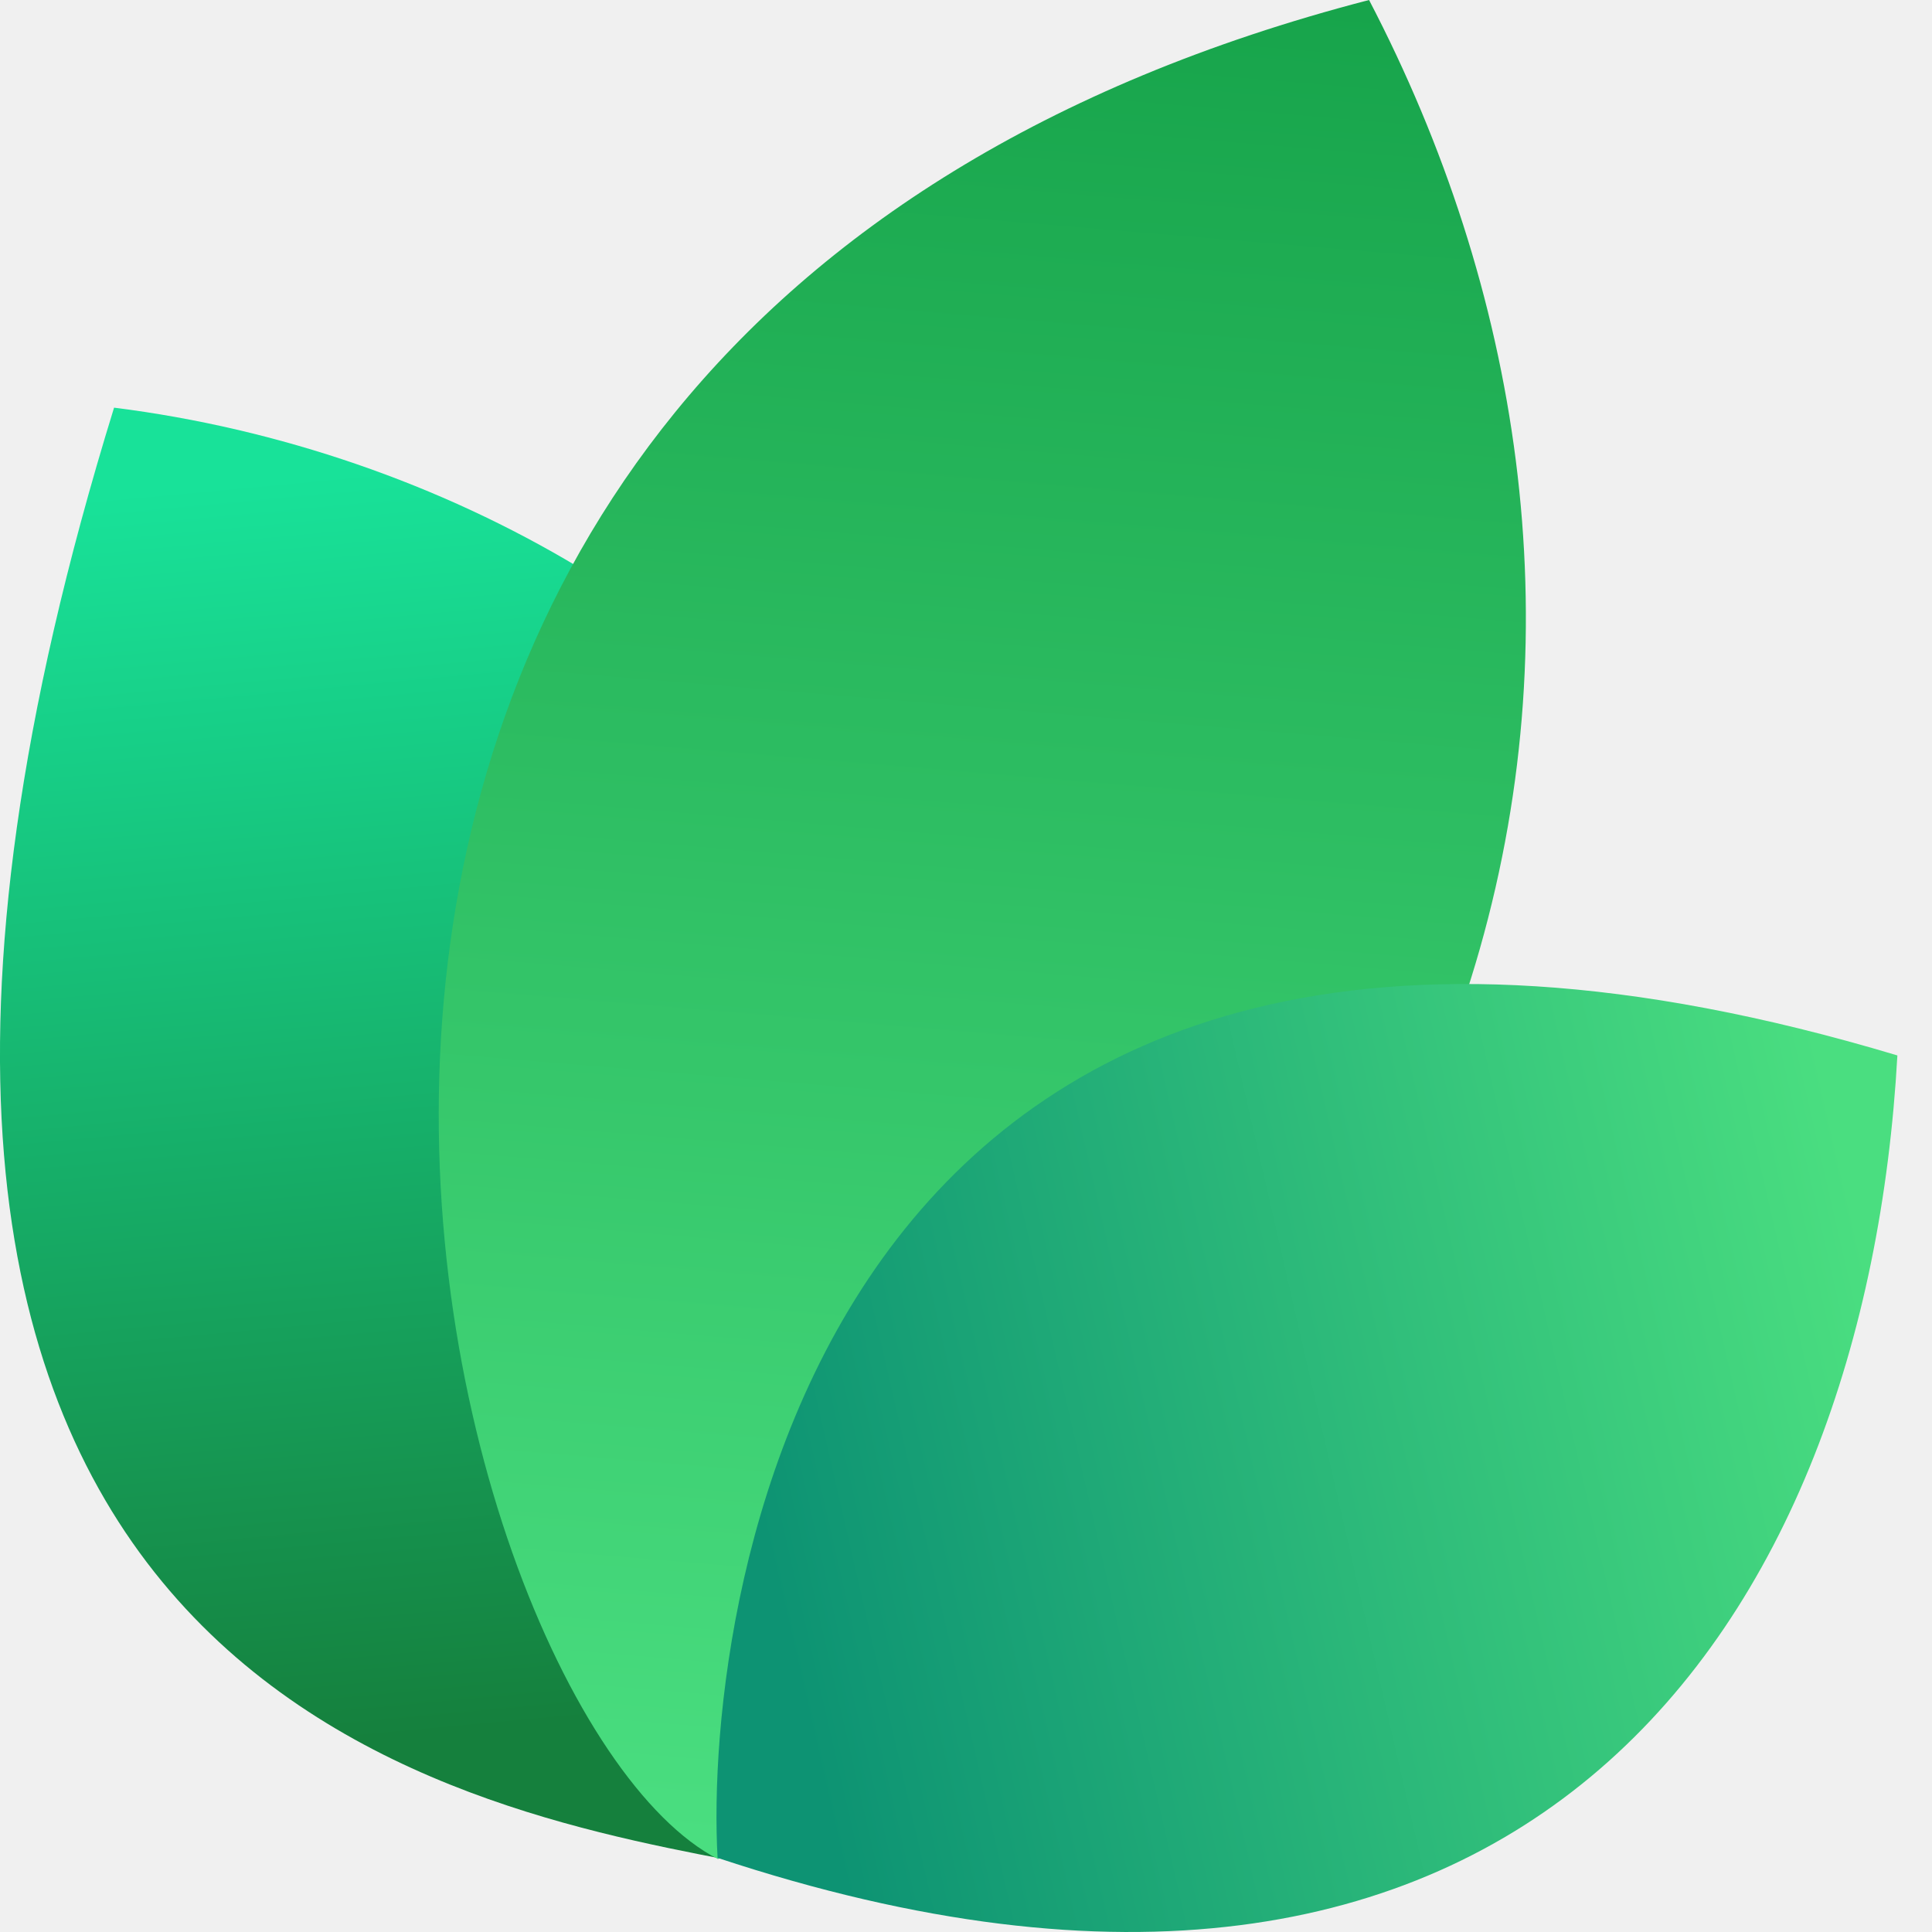
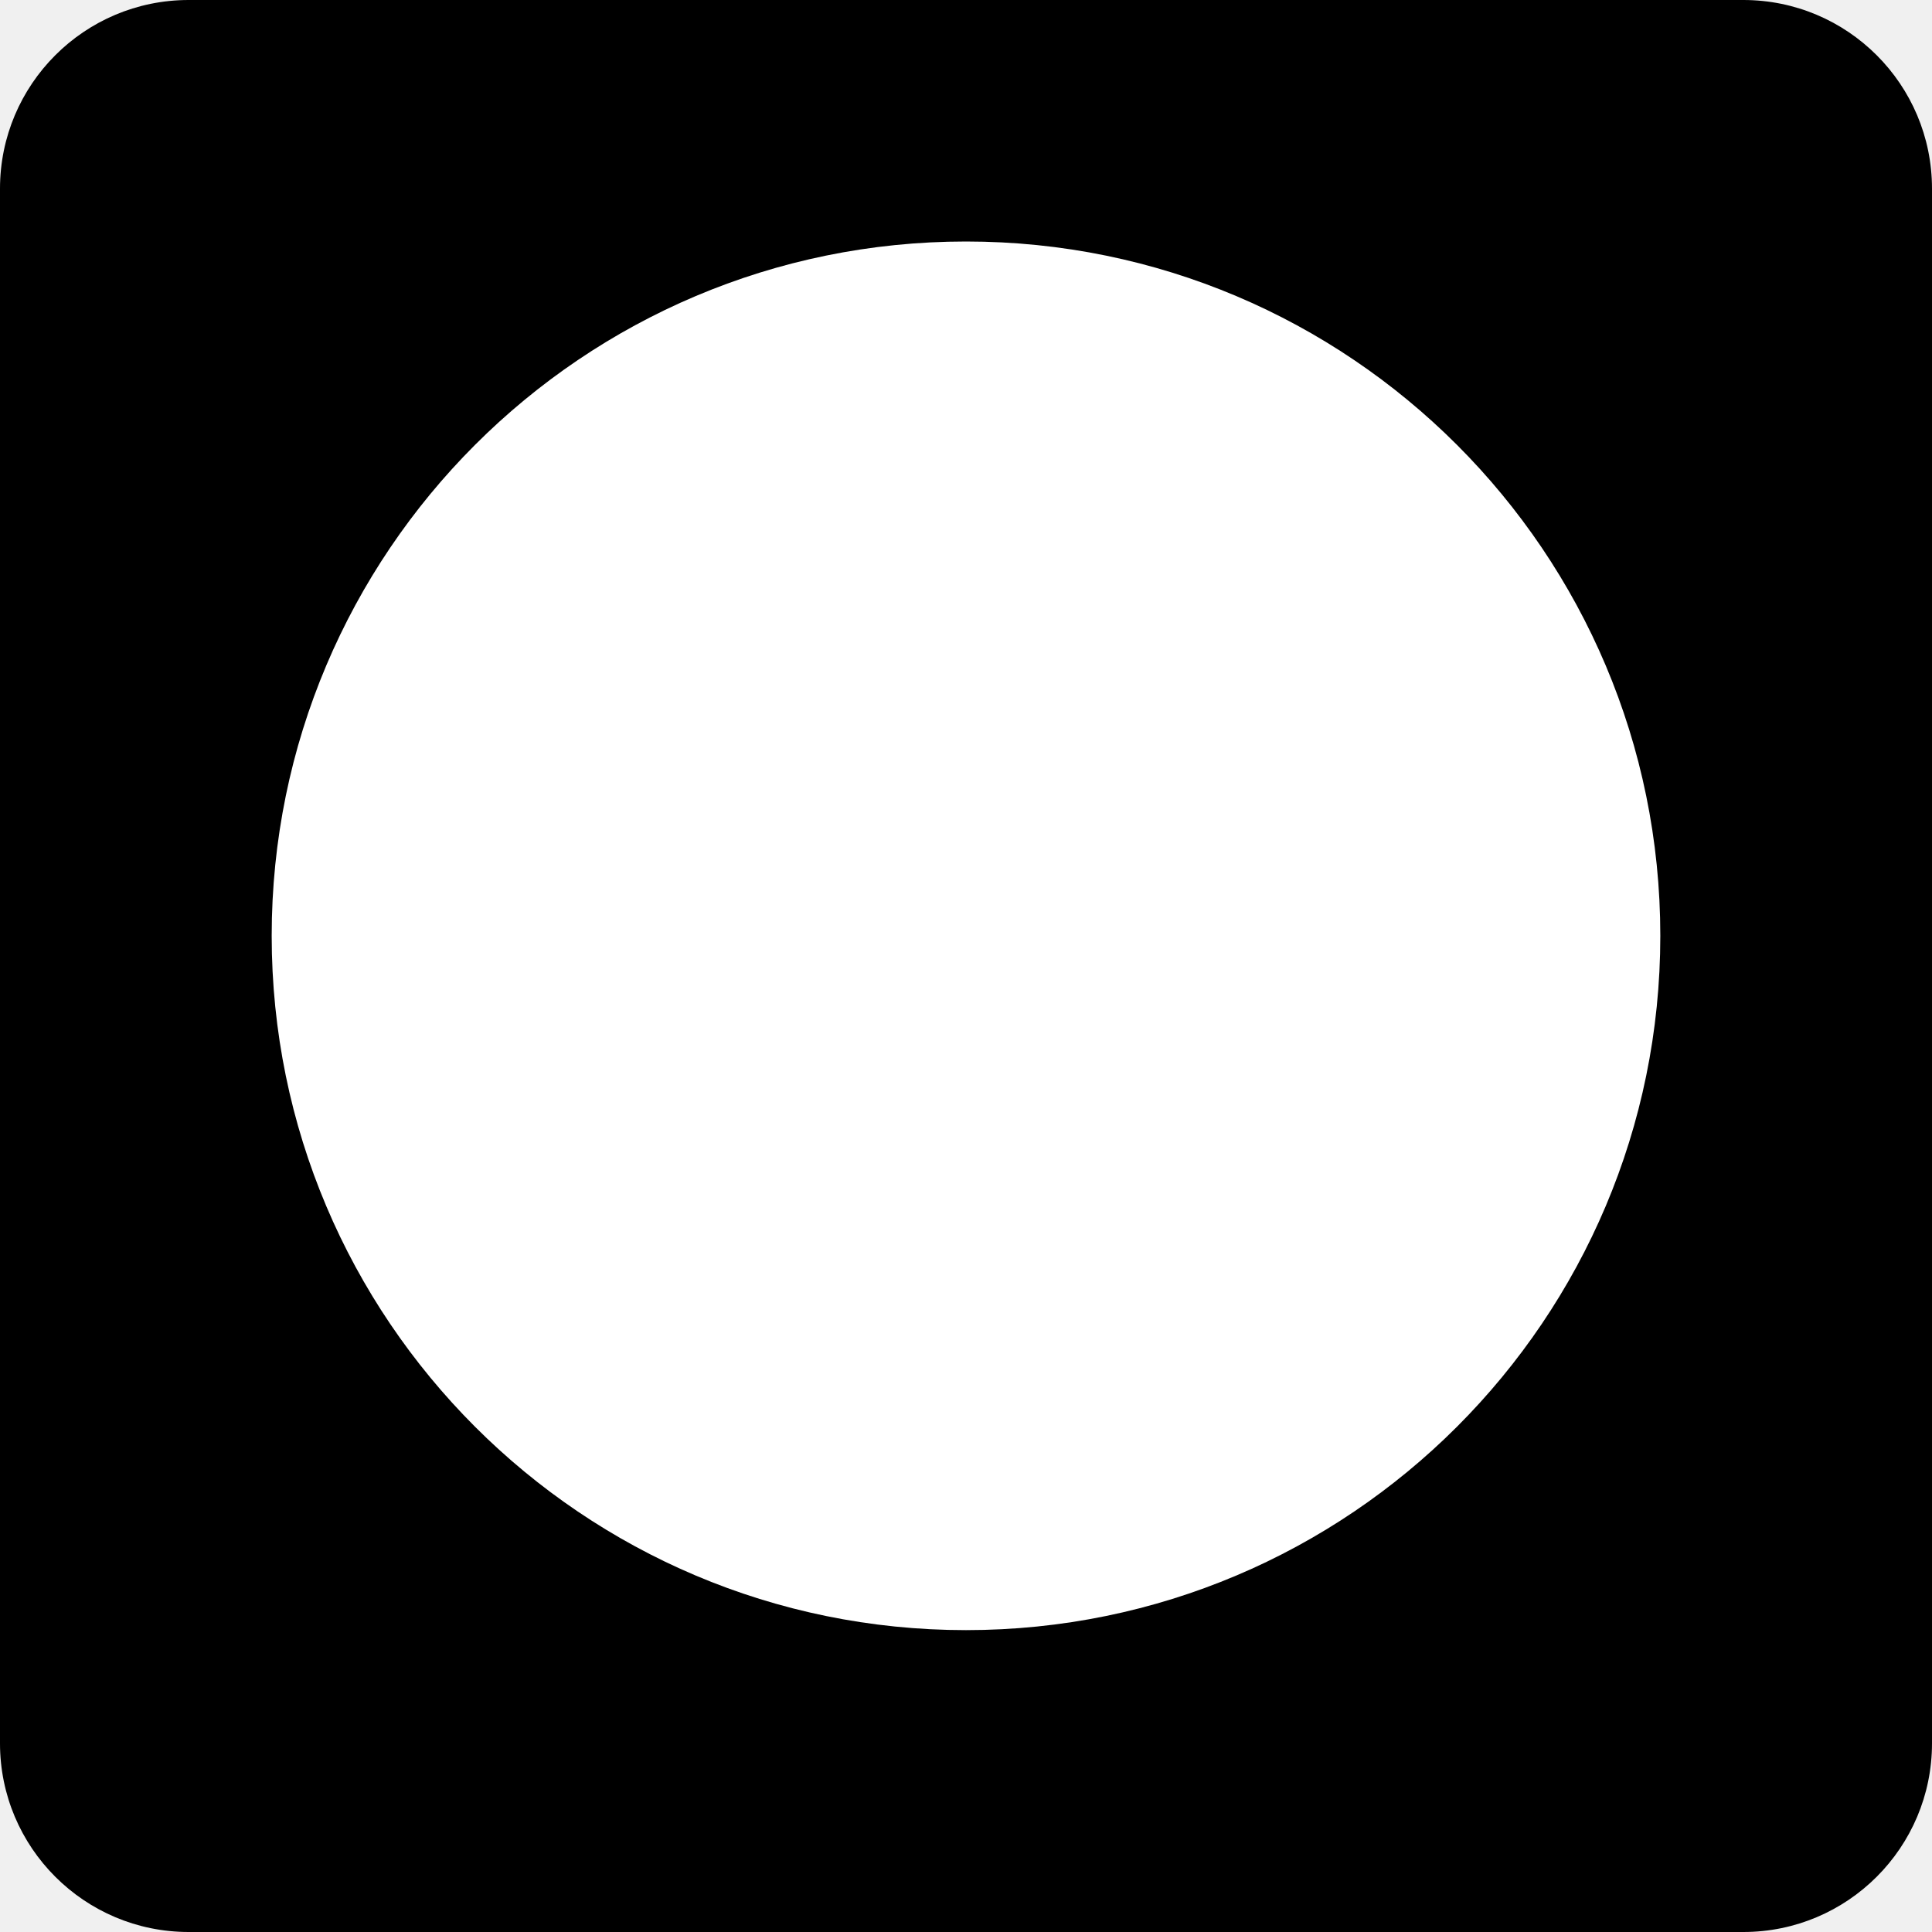
- <svg xmlns="http://www.w3.org/2000/svg" width="24" height="24" viewBox="0 0 24 24" fill="none">
-   <path d="M9.061 23.108C5.268 22.377 -3.391 20.627 1.417 5.064C9.634 6.099 16.973 14.064 9.061 23.108Z" fill="url(#paint0_linear_17557_2021)" />
-   <path d="M8.919 23.094C5.276 21.222 0.784 4.209 17.007 0C20.757 7.193 19.621 16.545 8.919 23.094Z" fill="url(#paint1_linear_17557_2021)" />
-   <path d="M8.914 23.079C8.735 19.882 10.159 9.085 23.57 13.111C23.181 20.123 18.984 26.418 8.914 23.079Z" fill="url(#paint2_linear_17557_2021)" />
-   <defs>
-     <linearGradient id="paint0_linear_17557_2021" x1="3.776" y1="5.916" x2="5.232" y2="21.559" gradientUnits="userSpaceOnUse">
-       <stop stop-color="#18E299" />
-       <stop offset="1" stop-color="#15803D" />
-     </linearGradient>
-     <linearGradient id="paint1_linear_17557_2021" x1="12.171" y1="-0.718" x2="10.19" y2="22.983" gradientUnits="userSpaceOnUse">
-       <stop stop-color="#16A34A" />
-       <stop offset="1" stop-color="#4ADE80" />
-     </linearGradient>
-     <linearGradient id="paint2_linear_17557_2021" x1="23.133" y1="15.353" x2="9.338" y2="18.52" gradientUnits="userSpaceOnUse">
-       <stop stop-color="#4ADE80" />
-       <stop offset="1" stop-color="#0D9373" />
-     </linearGradient>
-   </defs>
+ <svg xmlns="http://www.w3.org/2000/svg" width="512px" height="512px" viewBox="0 0 512 512" version="1.1">
+   <g id="Artboard-Copy-6" stroke="none" stroke-width="1" fill="none" fill-rule="evenodd">
+     <rect id="Rectangle" fill="#000000" x="0" y="0" width="512" height="512" rx="50" />
+     <g id="Logo-Copy" transform="translate(72, 64)" fill="#FFFFFF">
+       <circle id="Oval" cx="184" cy="184" r="184" />
+     </g>
+   </g>
</svg>
